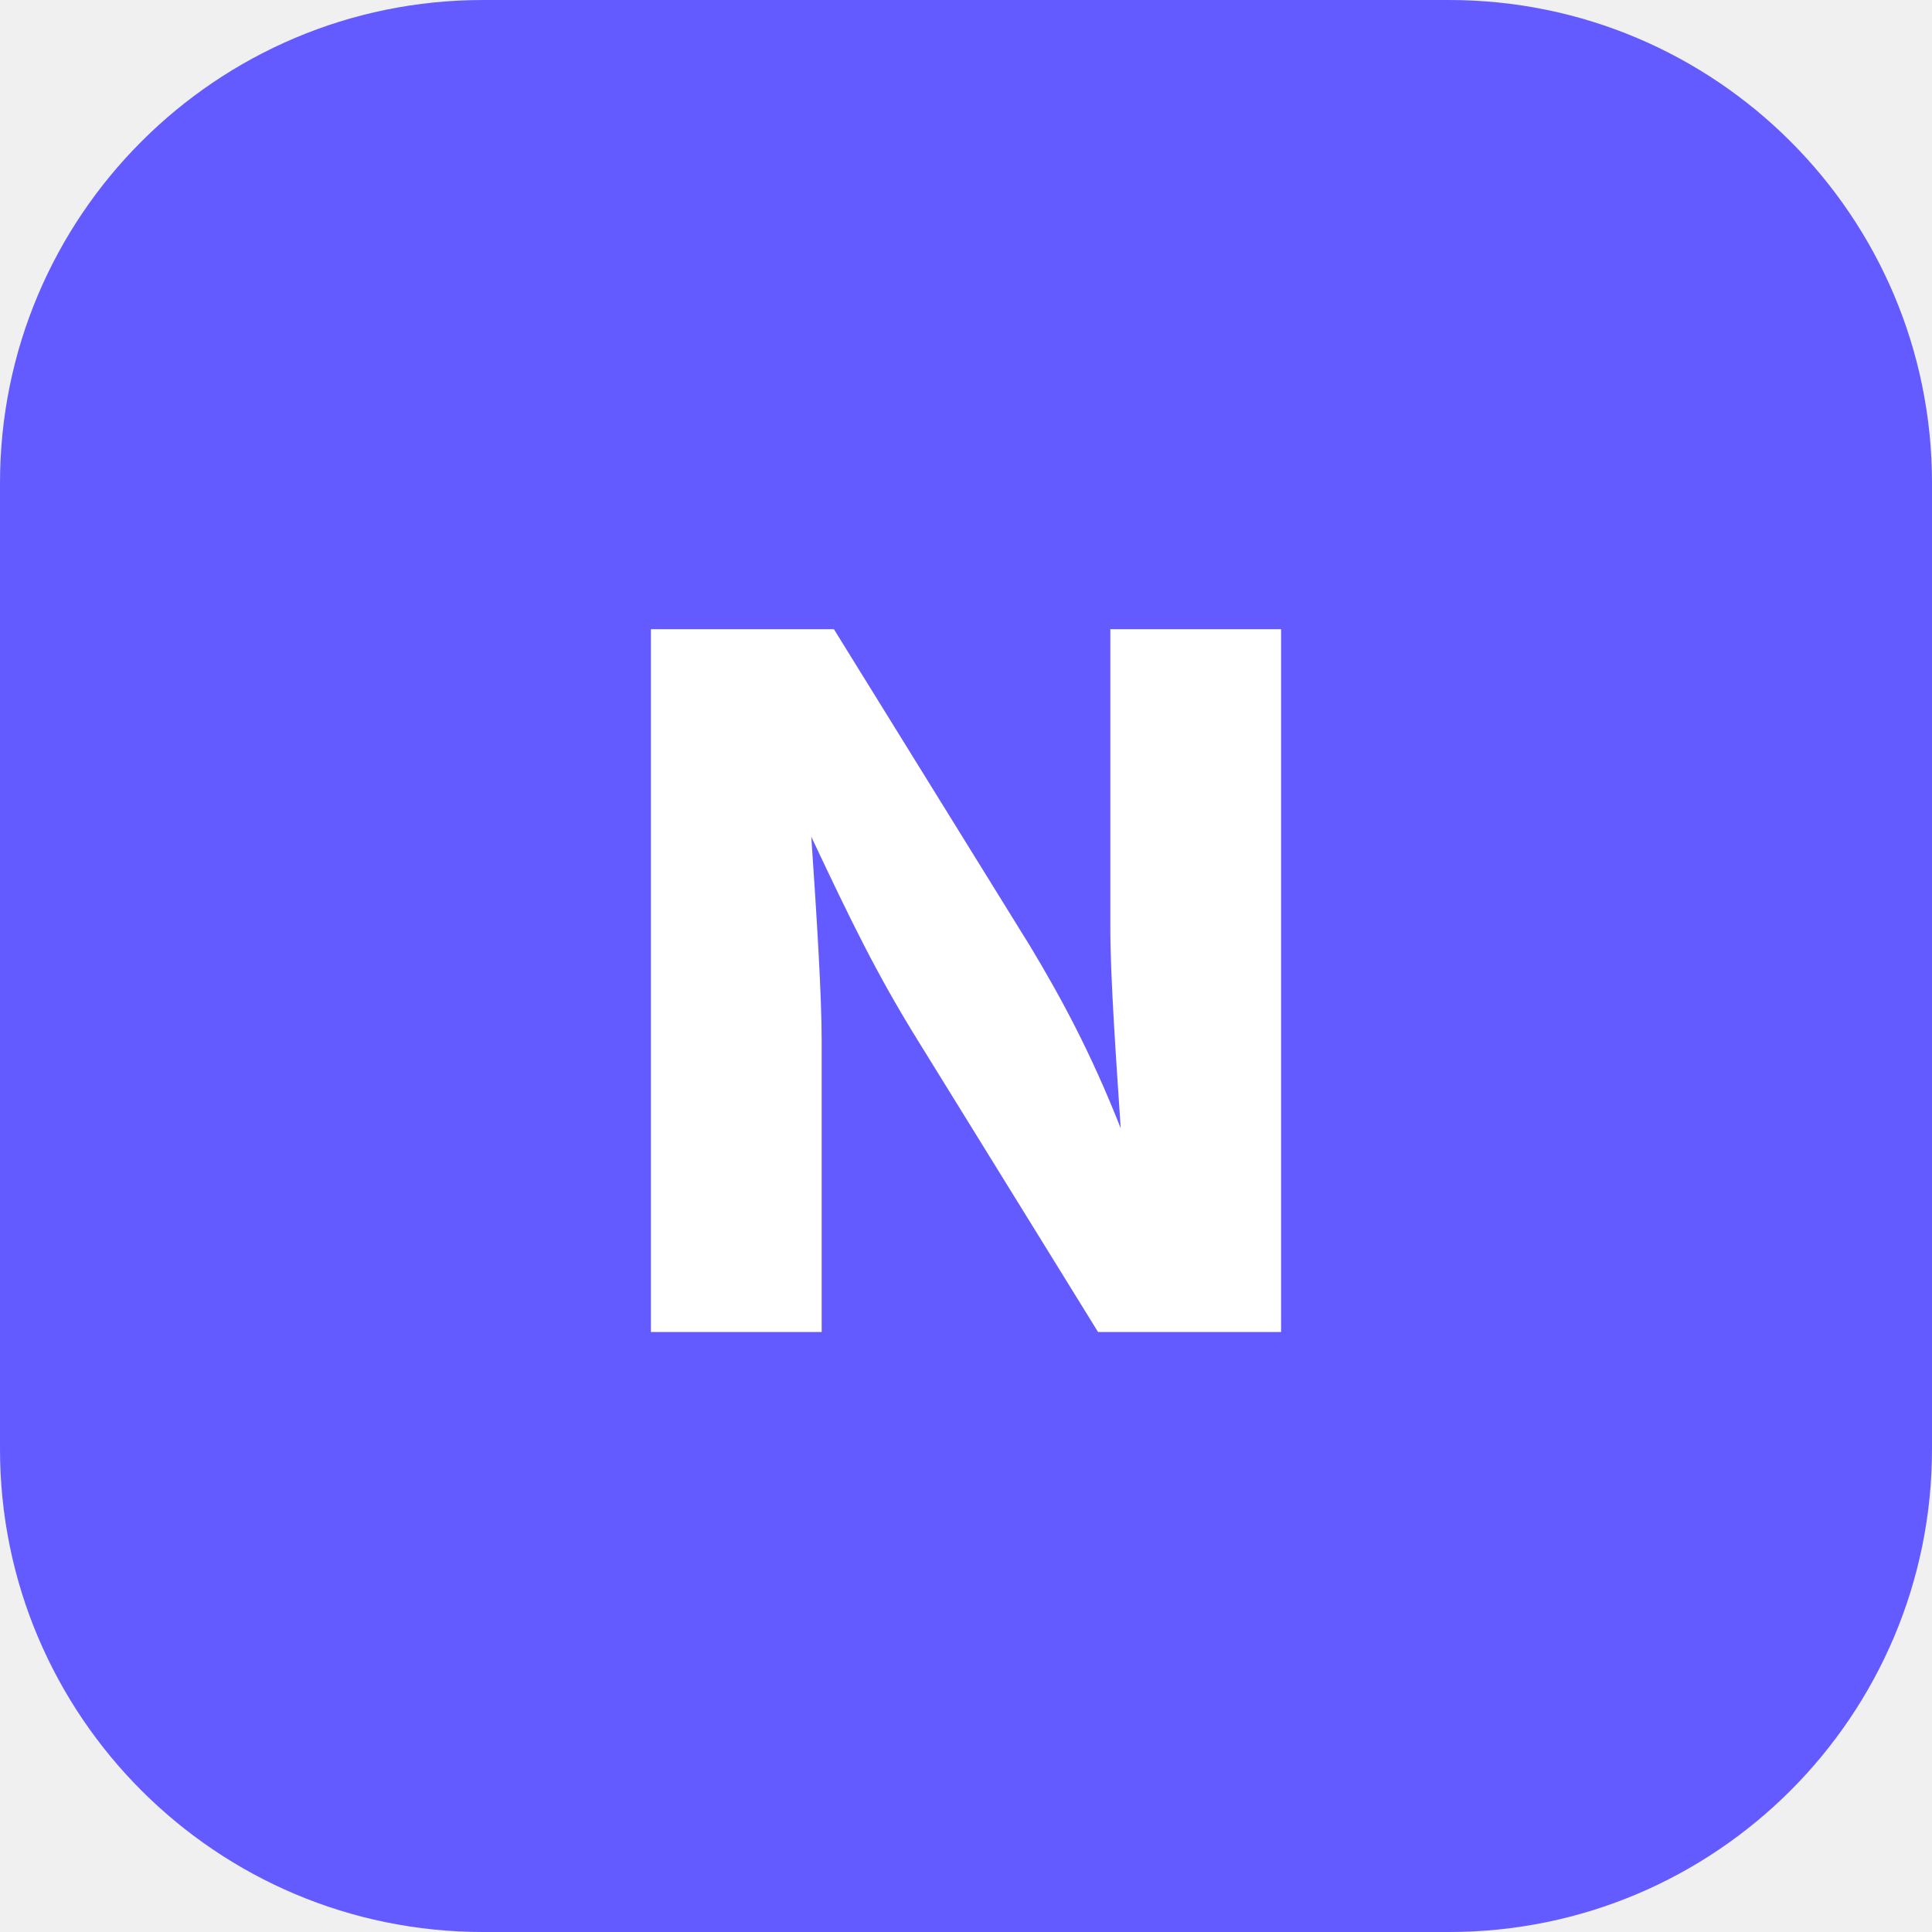
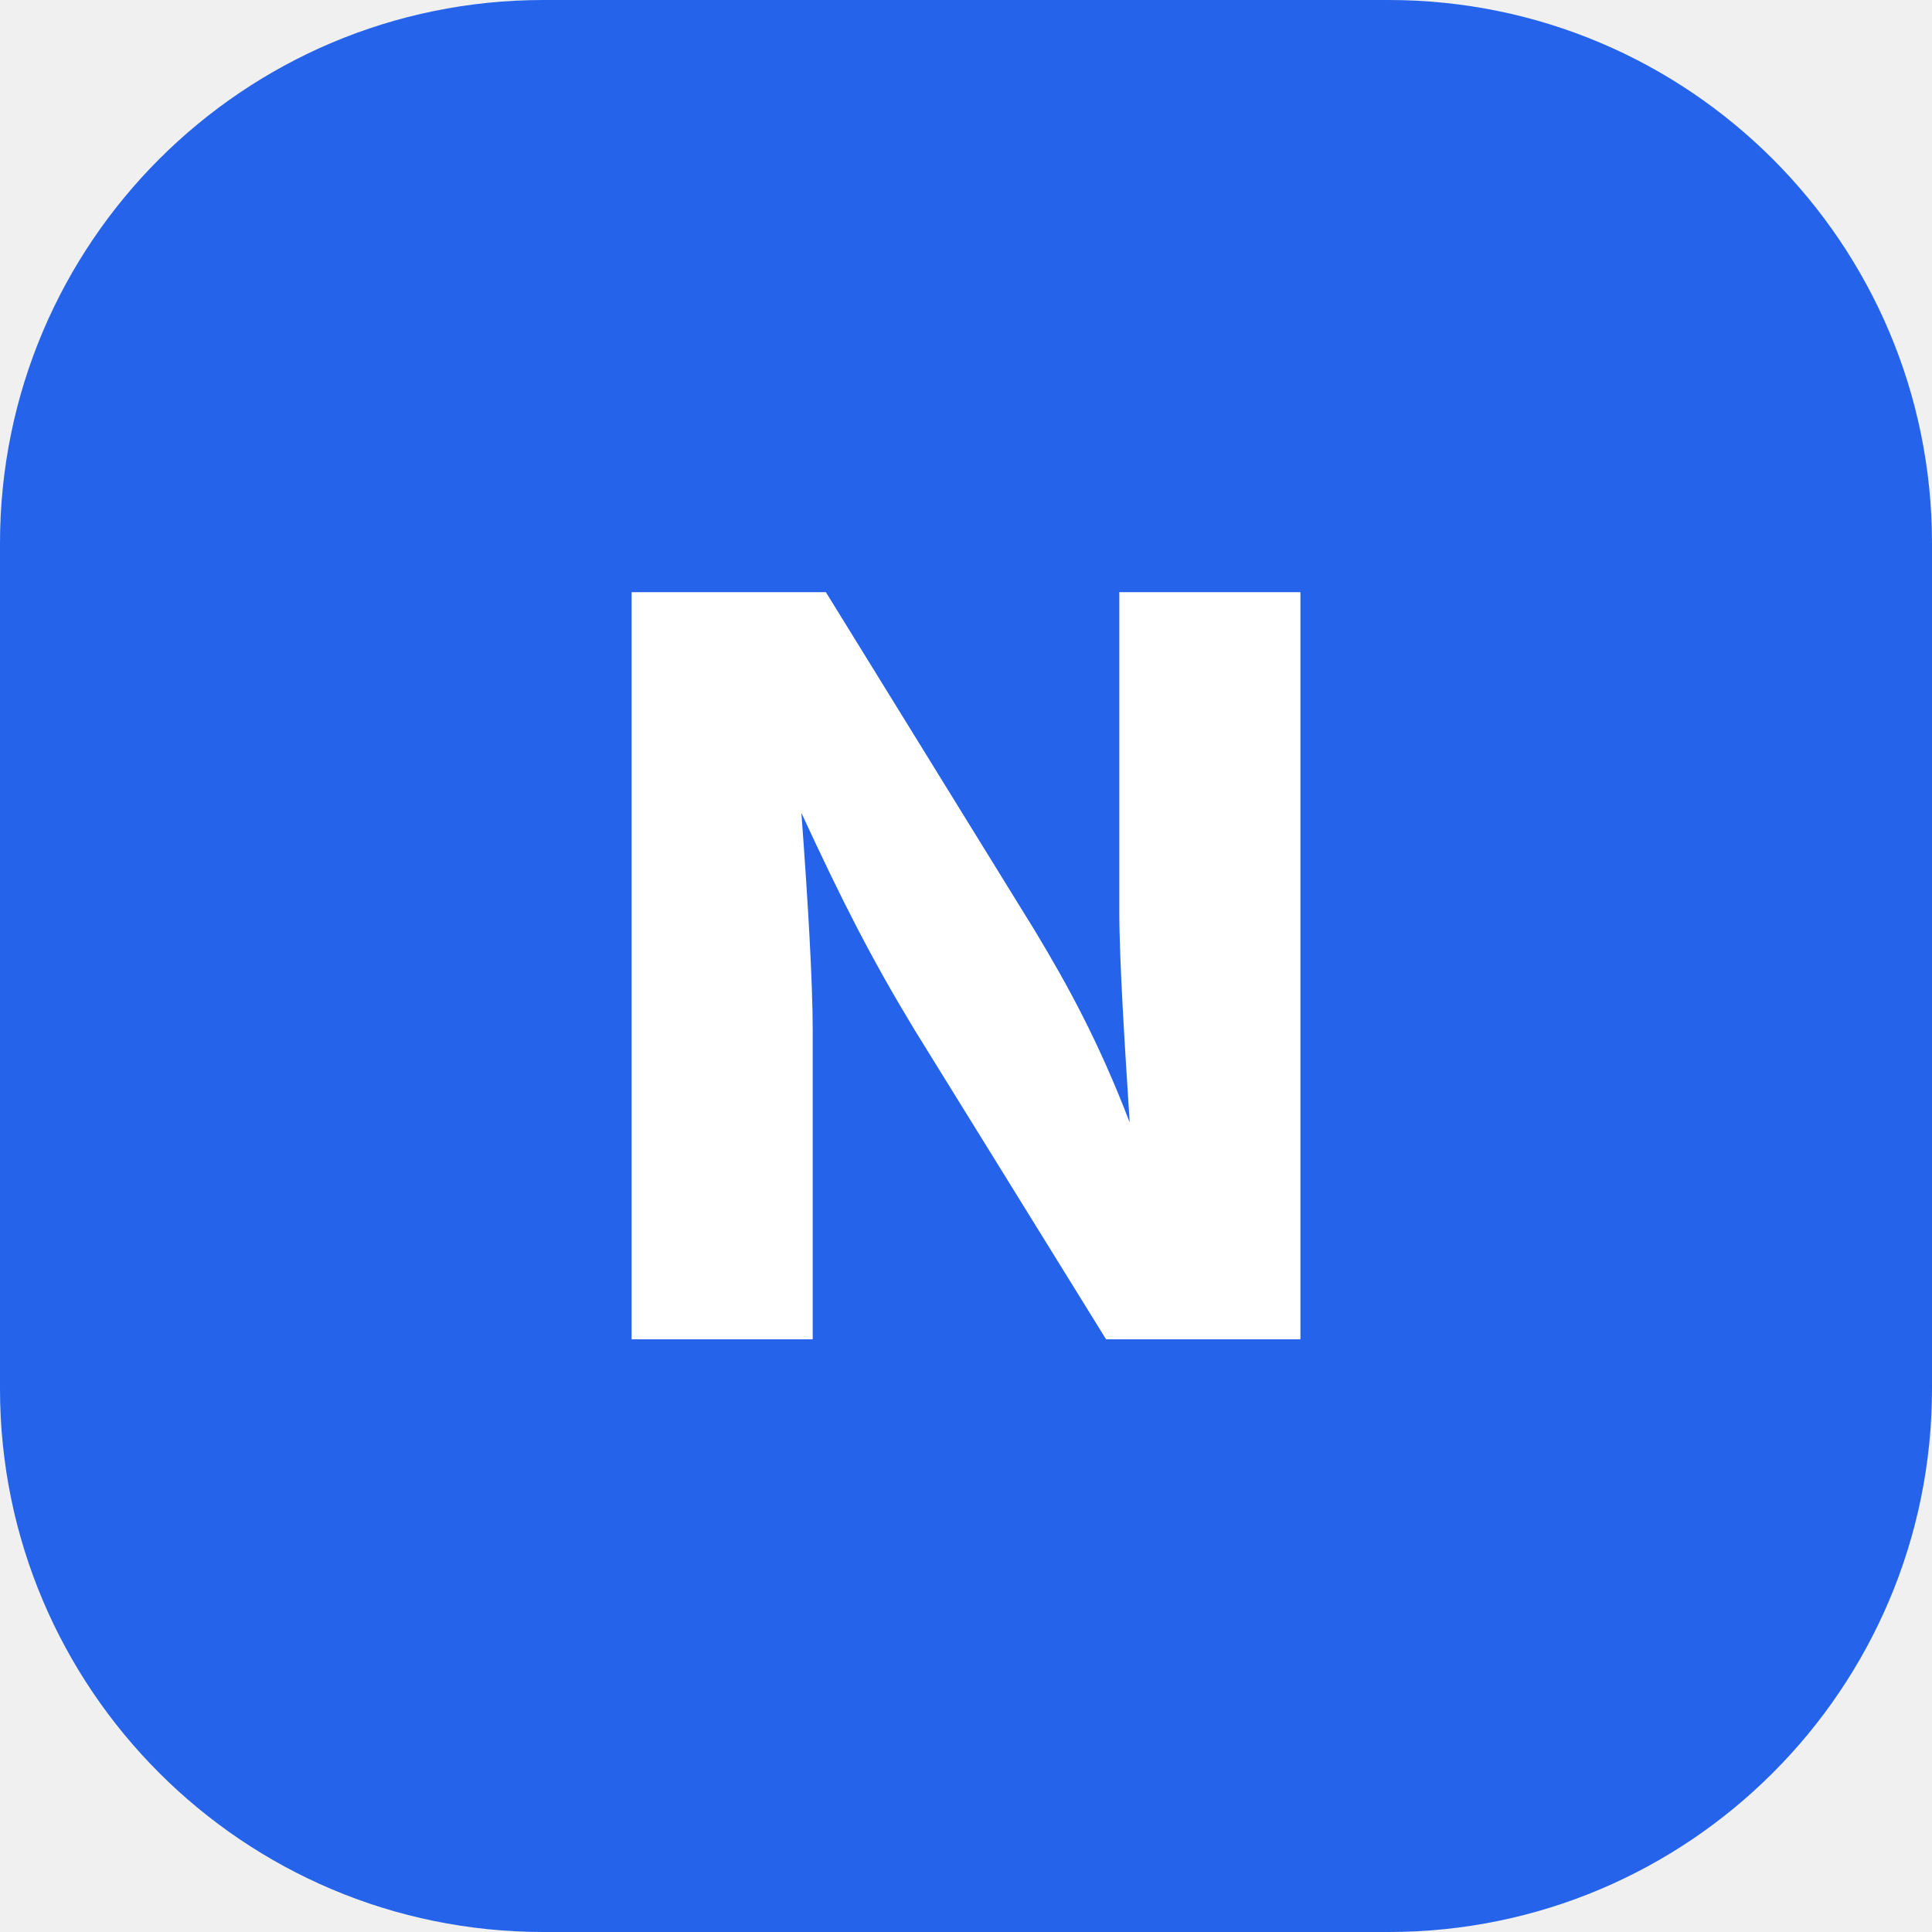
<svg xmlns="http://www.w3.org/2000/svg" width="32" height="32" viewBox="0 0 32 32" fill="none">
-   <rect width="32" height="32" rx="8" fill="#635BFF" />
-   <text x="50%" y="50%" dominant-baseline="middle" text-anchor="middle" fill="white" font-family="Sora, Inter, sans-serif" font-weight="800" font-size="16">N</text>
+   <rect width="32" height="32" rx="9" fill="#2563EB" />
+   <text x="16" y="16" dominant-baseline="central" text-anchor="middle" fill="white" font-family="Plus Jakarta Sans, Inter, sans-serif" font-weight="800" font-size="17">N</text>
</svg>
